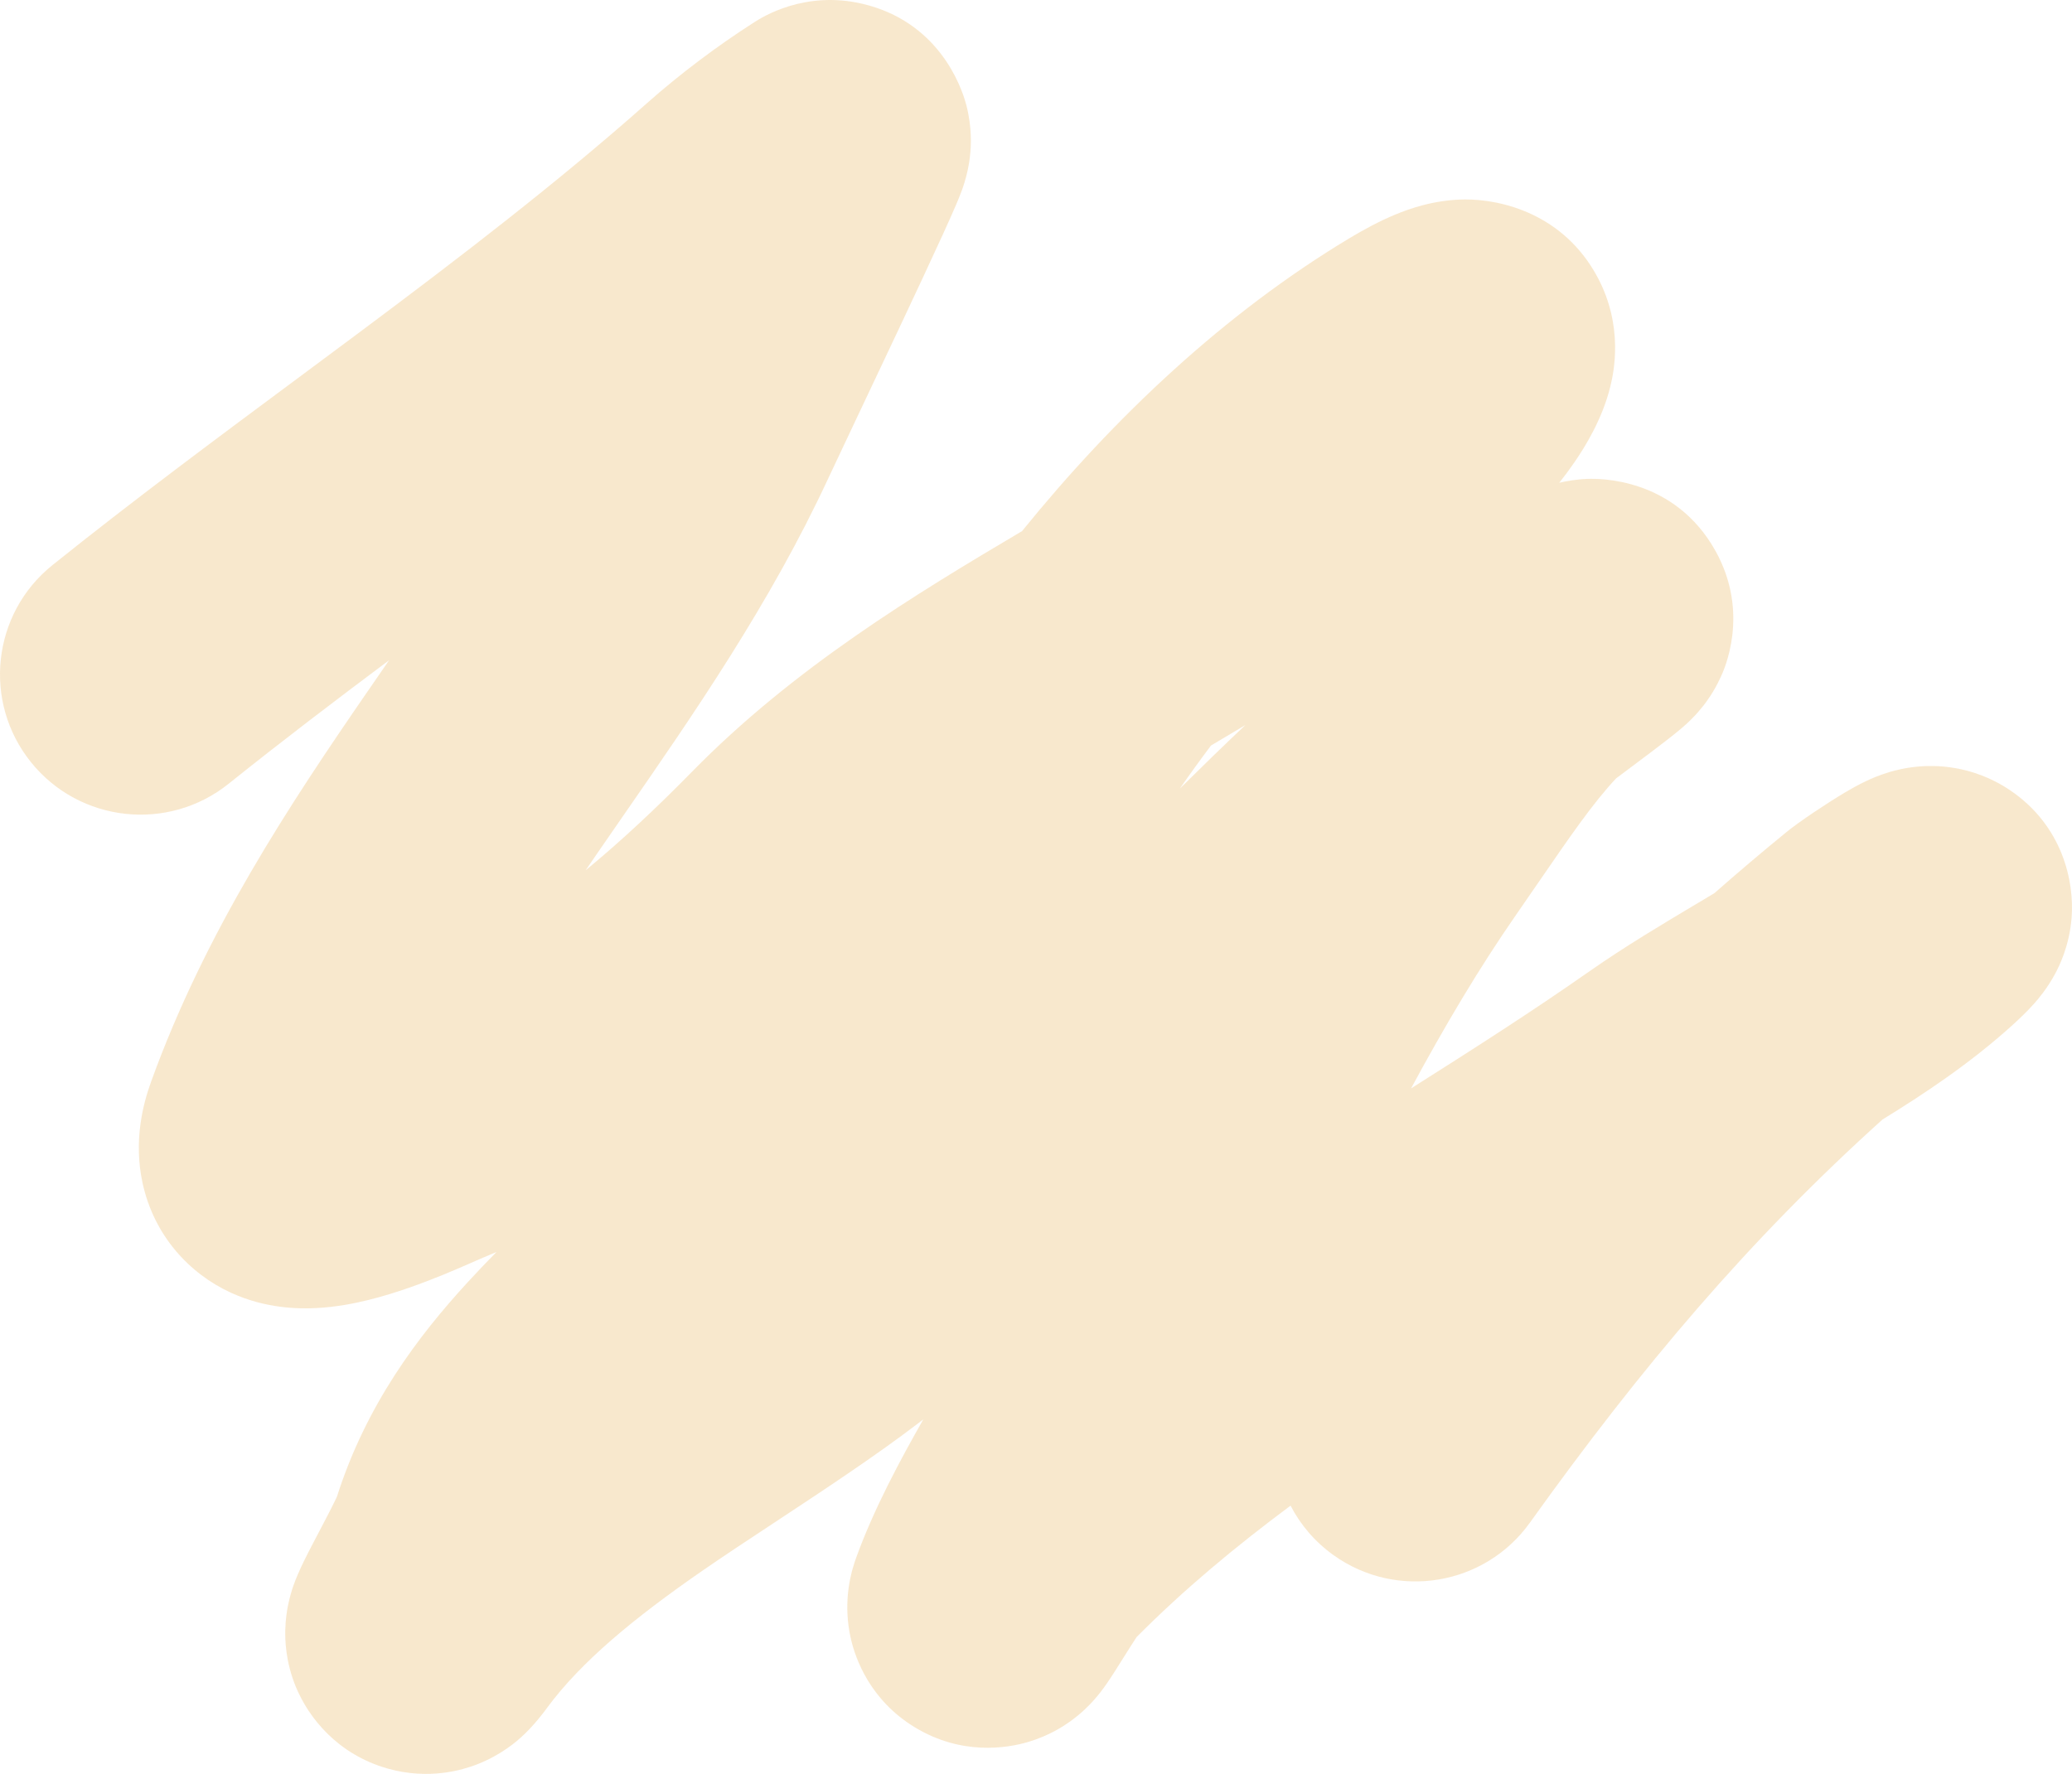
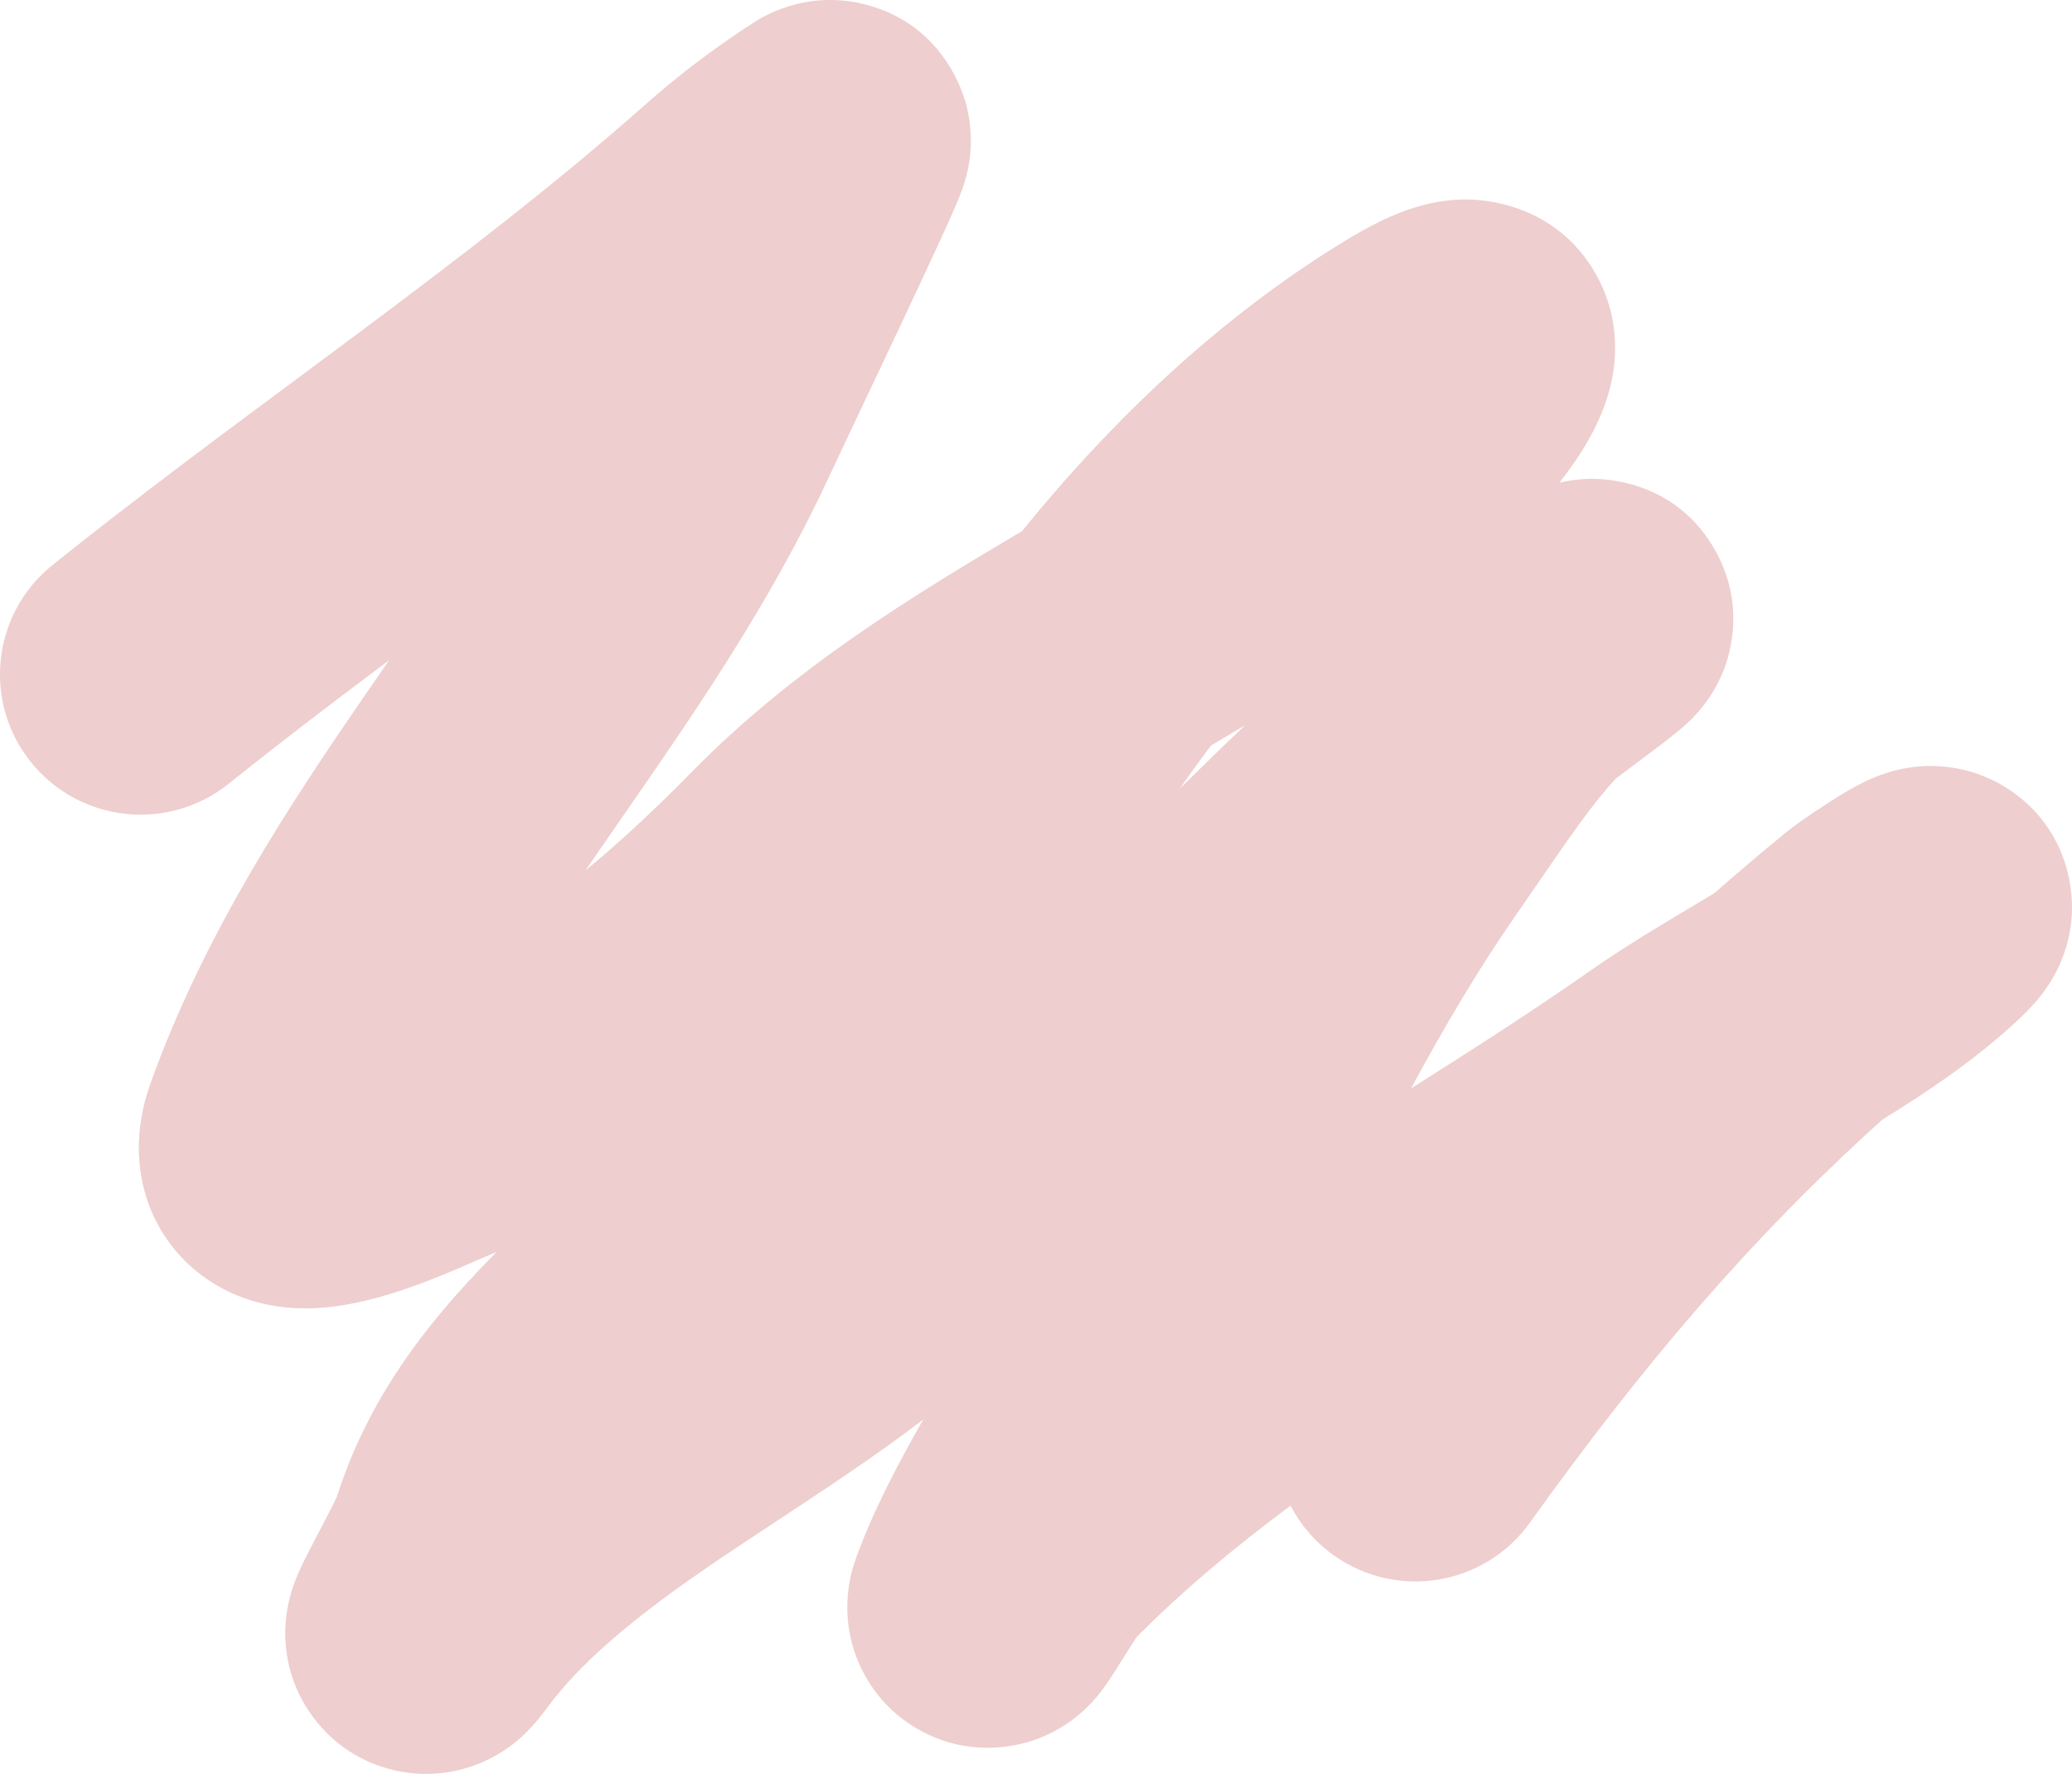
<svg xmlns="http://www.w3.org/2000/svg" width="181" height="155" viewBox="0 0 181 155" fill="none">
-   <path opacity="0.2" fill-rule="evenodd" clip-rule="evenodd" d="M33.992 57.688C29.227 61.253 24.56 64.804 19.979 68.478C14.692 72.719 6.961 71.881 2.71 66.605C-1.54 61.33 -0.7 53.615 4.587 49.374C11.618 43.735 18.913 38.318 25.991 33.062C27.813 31.709 29.621 30.367 31.406 29.034C40.245 22.435 48.689 15.959 56.53 9.004C59.402 6.456 62.686 3.989 65.894 1.94L65.907 1.931C66.564 1.512 70.274 -0.859 75.338 0.331C81.838 1.858 83.93 7.296 84.425 9.223C84.934 11.204 84.808 12.82 84.769 13.287C84.712 13.972 84.609 14.513 84.548 14.803C84.356 15.725 84.082 16.471 84.03 16.612C84.028 16.619 84.026 16.624 84.025 16.628C83.849 17.112 83.645 17.595 83.513 17.904C83.209 18.616 82.787 19.556 82.319 20.58C81.367 22.664 80.058 25.466 78.711 28.329C77.318 31.29 75.9 34.287 74.744 36.728C73.619 39.106 72.743 40.956 72.384 41.732C67.298 52.718 60.521 62.503 54.455 71.262C53.752 72.276 53.059 73.276 52.38 74.263C51.969 74.86 51.561 75.454 51.158 76.044C54.28 73.475 57.335 70.611 60.457 67.426C69.333 58.367 79.94 51.933 89.279 46.409C97.365 36.428 106.99 27.363 117.855 20.83C119.124 20.067 120.476 19.335 121.86 18.759C123.022 18.276 125.251 17.446 127.975 17.429C131.136 17.409 136.626 18.679 139.588 24.286C141.831 28.532 140.974 32.521 140.683 33.723C139.97 36.673 138.399 39.129 137.557 40.361C137.14 40.97 136.688 41.583 136.211 42.184C136.824 42.036 137.696 41.877 138.719 41.844C139.577 41.817 146.266 41.669 149.869 48.16C152.904 53.629 150.576 58.601 150.309 59.17C150.303 59.184 150.297 59.196 150.293 59.204C149.704 60.491 149.023 61.375 148.796 61.665C148.483 62.065 148.206 62.369 148.043 62.542C147.516 63.103 147.009 63.534 146.872 63.65L146.859 63.661C146.166 64.251 145.093 65.068 144.254 65.703C143.34 66.394 142.41 67.09 141.553 67.73C141.423 67.827 141.294 67.923 141.168 68.018C139.144 70.187 137.171 73.059 134.543 76.882C133.895 77.825 133.207 78.827 132.469 79.889C129.159 84.654 126.16 89.737 123.264 95.102C128.589 91.732 133.702 88.473 138.884 84.845C141.936 82.708 145.317 80.693 148.218 78.965C148.75 78.647 149.267 78.339 149.762 78.042C151.803 76.244 153.908 74.459 156.085 72.682C157.153 71.81 159.629 70.158 161.18 69.238C161.604 68.987 162.278 68.597 163.015 68.248C163.328 68.1 164.091 67.745 165.072 67.455C165.534 67.318 166.539 67.044 167.84 66.959C168.752 66.899 172.153 66.73 175.583 69.044C180.17 72.138 181.211 76.993 180.967 80.174C180.773 82.7 179.839 84.502 179.533 85.074C178.812 86.424 177.976 87.371 177.737 87.643L177.729 87.652C177.061 88.409 176.311 89.108 175.751 89.615C172.057 92.954 168.031 95.615 164.446 97.82C152.825 108.291 143.395 119.426 133.643 133.049C129.7 138.557 122.029 139.833 116.509 135.899C114.868 134.73 113.602 133.232 112.737 131.56C107.868 135.18 103.361 138.941 99.294 143.037C99.274 143.066 99.253 143.098 99.231 143.131C98.9 143.634 98.508 144.26 98.058 144.976L97.99 145.084C97.633 145.654 97.118 146.476 96.708 147.07C96.589 147.244 96.377 147.547 96.114 147.883C95.984 148.048 95.757 148.332 95.458 148.661L95.454 148.665C95.261 148.877 94.547 149.66 93.459 150.434C92.948 150.797 91.684 151.651 89.843 152.201C87.96 152.765 83.983 153.402 79.914 150.928C75.986 148.541 74.734 144.913 74.346 143.274C73.941 141.564 74.004 140.171 74.045 139.578C74.134 138.317 74.404 137.35 74.48 137.077C74.597 136.66 74.714 136.321 74.788 136.118C76.324 131.86 78.648 127.555 80.657 124.021C80.493 124.148 80.328 124.274 80.163 124.4C76.461 127.228 71.83 130.281 67.609 133.065C65.323 134.572 63.156 136.001 61.322 137.272C55.321 141.429 50.778 145.193 47.818 149.189C47.81 149.2 47.799 149.215 47.785 149.234C47.567 149.533 46.65 150.787 45.505 151.814C45.498 151.819 45.49 151.827 45.479 151.836C45.222 152.07 43.805 153.354 41.62 154.188C40.456 154.632 37.502 155.564 33.861 154.532C29.508 153.299 26.97 150.115 25.85 147.409C24.915 145.149 24.902 143.195 24.921 142.415C24.944 141.467 25.072 140.714 25.155 140.296C25.321 139.457 25.541 138.809 25.637 138.532C26.09 137.237 26.958 135.584 27.304 134.925C27.335 134.867 27.361 134.817 27.383 134.775C27.556 134.444 27.724 134.123 27.888 133.81C28.269 133.084 28.627 132.402 28.961 131.741C29.237 131.197 29.377 130.896 29.431 130.782C31.998 122.732 36.507 116.772 40.874 112.018C41.697 111.121 42.539 110.244 43.375 109.393C42.896 109.601 42.413 109.806 41.926 110.008C41.926 110.008 41.86 110.036 41.643 110.131C41.586 110.156 41.51 110.19 41.423 110.228C41.266 110.297 41.073 110.382 40.901 110.457C40.306 110.718 39.53 111.053 38.657 111.409C37.002 112.083 34.622 112.988 32.17 113.592C30.946 113.894 29.359 114.21 27.625 114.297C26.082 114.375 23.226 114.348 20.205 112.97C16.521 111.289 13.452 107.947 12.456 103.381C11.64 99.64 12.519 96.403 13.191 94.539C17.935 81.392 25.326 70.266 32.133 60.382C32.759 59.473 33.379 58.576 33.992 57.688ZM105.787 65.143C104.856 66.379 103.948 67.635 103.065 68.906C104.933 67.054 106.837 65.2 108.784 63.359C107.774 63.965 106.773 64.559 105.787 65.143ZM27.863 134.878C27.865 134.873 27.908 134.816 27.987 134.722C27.901 134.836 27.861 134.883 27.863 134.878ZM99.551 142.662C99.551 142.663 99.539 142.68 99.516 142.71C99.54 142.676 99.552 142.661 99.551 142.662ZM117.443 26.259C117.446 26.259 117.423 26.304 117.363 26.397C117.41 26.307 117.44 26.26 117.443 26.259ZM36.323 102.791C36.317 102.808 36.311 102.825 36.305 102.841L36.307 102.835C36.31 102.826 36.316 102.812 36.323 102.791Z" fill="#de8c06" />
+   <path opacity="0.2" fill-rule="evenodd" clip-rule="evenodd" d="M33.992 57.688C29.227 61.253 24.56 64.804 19.979 68.478C14.692 72.719 6.961 71.881 2.71 66.605C-1.54 61.33 -0.7 53.615 4.587 49.374C11.618 43.735 18.913 38.318 25.991 33.062C27.813 31.709 29.621 30.367 31.406 29.034C40.245 22.435 48.689 15.959 56.53 9.004C59.402 6.456 62.686 3.989 65.894 1.94L65.907 1.931C66.564 1.512 70.274 -0.859 75.338 0.331C81.838 1.858 83.93 7.296 84.425 9.223C84.934 11.204 84.808 12.82 84.769 13.287C84.712 13.972 84.609 14.513 84.548 14.803C84.356 15.725 84.082 16.471 84.03 16.612C84.028 16.619 84.026 16.624 84.025 16.628C83.849 17.112 83.645 17.595 83.513 17.904C83.209 18.616 82.787 19.556 82.319 20.58C81.367 22.664 80.058 25.466 78.711 28.329C77.318 31.29 75.9 34.287 74.744 36.728C73.619 39.106 72.743 40.956 72.384 41.732C67.298 52.718 60.521 62.503 54.455 71.262C53.752 72.276 53.059 73.276 52.38 74.263C51.969 74.86 51.561 75.454 51.158 76.044C54.28 73.475 57.335 70.611 60.457 67.426C69.333 58.367 79.94 51.933 89.279 46.409C97.365 36.428 106.99 27.363 117.855 20.83C119.124 20.067 120.476 19.335 121.86 18.759C123.022 18.276 125.251 17.446 127.975 17.429C131.136 17.409 136.626 18.679 139.588 24.286C141.831 28.532 140.974 32.521 140.683 33.723C139.97 36.673 138.399 39.129 137.557 40.361C137.14 40.97 136.688 41.583 136.211 42.184C136.824 42.036 137.696 41.877 138.719 41.844C139.577 41.817 146.266 41.669 149.869 48.16C152.904 53.629 150.576 58.601 150.309 59.17C150.303 59.184 150.297 59.196 150.293 59.204C149.704 60.491 149.023 61.375 148.796 61.665C148.483 62.065 148.206 62.369 148.043 62.542C147.516 63.103 147.009 63.534 146.872 63.65L146.859 63.661C146.166 64.251 145.093 65.068 144.254 65.703C143.34 66.394 142.41 67.09 141.553 67.73C141.423 67.827 141.294 67.923 141.168 68.018C139.144 70.187 137.171 73.059 134.543 76.882C133.895 77.825 133.207 78.827 132.469 79.889C129.159 84.654 126.16 89.737 123.264 95.102C128.589 91.732 133.702 88.473 138.884 84.845C141.936 82.708 145.317 80.693 148.218 78.965C148.75 78.647 149.267 78.339 149.762 78.042C151.803 76.244 153.908 74.459 156.085 72.682C157.153 71.81 159.629 70.158 161.18 69.238C161.604 68.987 162.278 68.597 163.015 68.248C163.328 68.1 164.091 67.745 165.072 67.455C165.534 67.318 166.539 67.044 167.84 66.959C168.752 66.899 172.153 66.73 175.583 69.044C180.17 72.138 181.211 76.993 180.967 80.174C180.773 82.7 179.839 84.502 179.533 85.074C178.812 86.424 177.976 87.371 177.737 87.643L177.729 87.652C177.061 88.409 176.311 89.108 175.751 89.615C172.057 92.954 168.031 95.615 164.446 97.82C152.825 108.291 143.395 119.426 133.643 133.049C129.7 138.557 122.029 139.833 116.509 135.899C114.868 134.73 113.602 133.232 112.737 131.56C107.868 135.18 103.361 138.941 99.294 143.037C99.274 143.066 99.253 143.098 99.231 143.131C98.9 143.634 98.508 144.26 98.058 144.976L97.99 145.084C97.633 145.654 97.118 146.476 96.708 147.07C96.589 147.244 96.377 147.547 96.114 147.883C95.984 148.048 95.757 148.332 95.458 148.661L95.454 148.665C95.261 148.877 94.547 149.66 93.459 150.434C92.948 150.797 91.684 151.651 89.843 152.201C87.96 152.765 83.983 153.402 79.914 150.928C75.986 148.541 74.734 144.913 74.346 143.274C73.941 141.564 74.004 140.171 74.045 139.578C74.134 138.317 74.404 137.35 74.48 137.077C74.597 136.66 74.714 136.321 74.788 136.118C76.324 131.86 78.648 127.555 80.657 124.021C80.493 124.148 80.328 124.274 80.163 124.4C76.461 127.228 71.83 130.281 67.609 133.065C65.323 134.572 63.156 136.001 61.322 137.272C55.321 141.429 50.778 145.193 47.818 149.189C47.81 149.2 47.799 149.215 47.785 149.234C47.567 149.533 46.65 150.787 45.505 151.814C45.498 151.819 45.49 151.827 45.479 151.836C45.222 152.07 43.805 153.354 41.62 154.188C40.456 154.632 37.502 155.564 33.861 154.532C29.508 153.299 26.97 150.115 25.85 147.409C24.915 145.149 24.902 143.195 24.921 142.415C24.944 141.467 25.072 140.714 25.155 140.296C25.321 139.457 25.541 138.809 25.637 138.532C26.09 137.237 26.958 135.584 27.304 134.925C27.335 134.867 27.361 134.817 27.383 134.775C27.556 134.444 27.724 134.123 27.888 133.81C28.269 133.084 28.627 132.402 28.961 131.741C29.237 131.197 29.377 130.896 29.431 130.782C31.998 122.732 36.507 116.772 40.874 112.018C41.697 111.121 42.539 110.244 43.375 109.393C42.896 109.601 42.413 109.806 41.926 110.008C41.926 110.008 41.86 110.036 41.643 110.131C41.586 110.156 41.51 110.19 41.423 110.228C41.266 110.297 41.073 110.382 40.901 110.457C40.306 110.718 39.53 111.053 38.657 111.409C37.002 112.083 34.622 112.988 32.17 113.592C30.946 113.894 29.359 114.21 27.625 114.297C26.082 114.375 23.226 114.348 20.205 112.97C16.521 111.289 13.452 107.947 12.456 103.381C11.64 99.64 12.519 96.403 13.191 94.539C17.935 81.392 25.326 70.266 32.133 60.382C32.759 59.473 33.379 58.576 33.992 57.688ZM105.787 65.143C104.856 66.379 103.948 67.635 103.065 68.906C104.933 67.054 106.837 65.2 108.784 63.359C107.774 63.965 106.773 64.559 105.787 65.143ZM27.863 134.878C27.865 134.873 27.908 134.816 27.987 134.722C27.901 134.836 27.861 134.883 27.863 134.878ZM99.551 142.662C99.551 142.663 99.539 142.68 99.516 142.71C99.54 142.676 99.552 142.661 99.551 142.662ZM117.443 26.259C117.446 26.259 117.423 26.304 117.363 26.397C117.41 26.307 117.44 26.26 117.443 26.259ZM36.323 102.791C36.317 102.808 36.311 102.825 36.305 102.841L36.307 102.835C36.31 102.826 36.316 102.812 36.323 102.791Z" fill="#ab0909" />
</svg>
